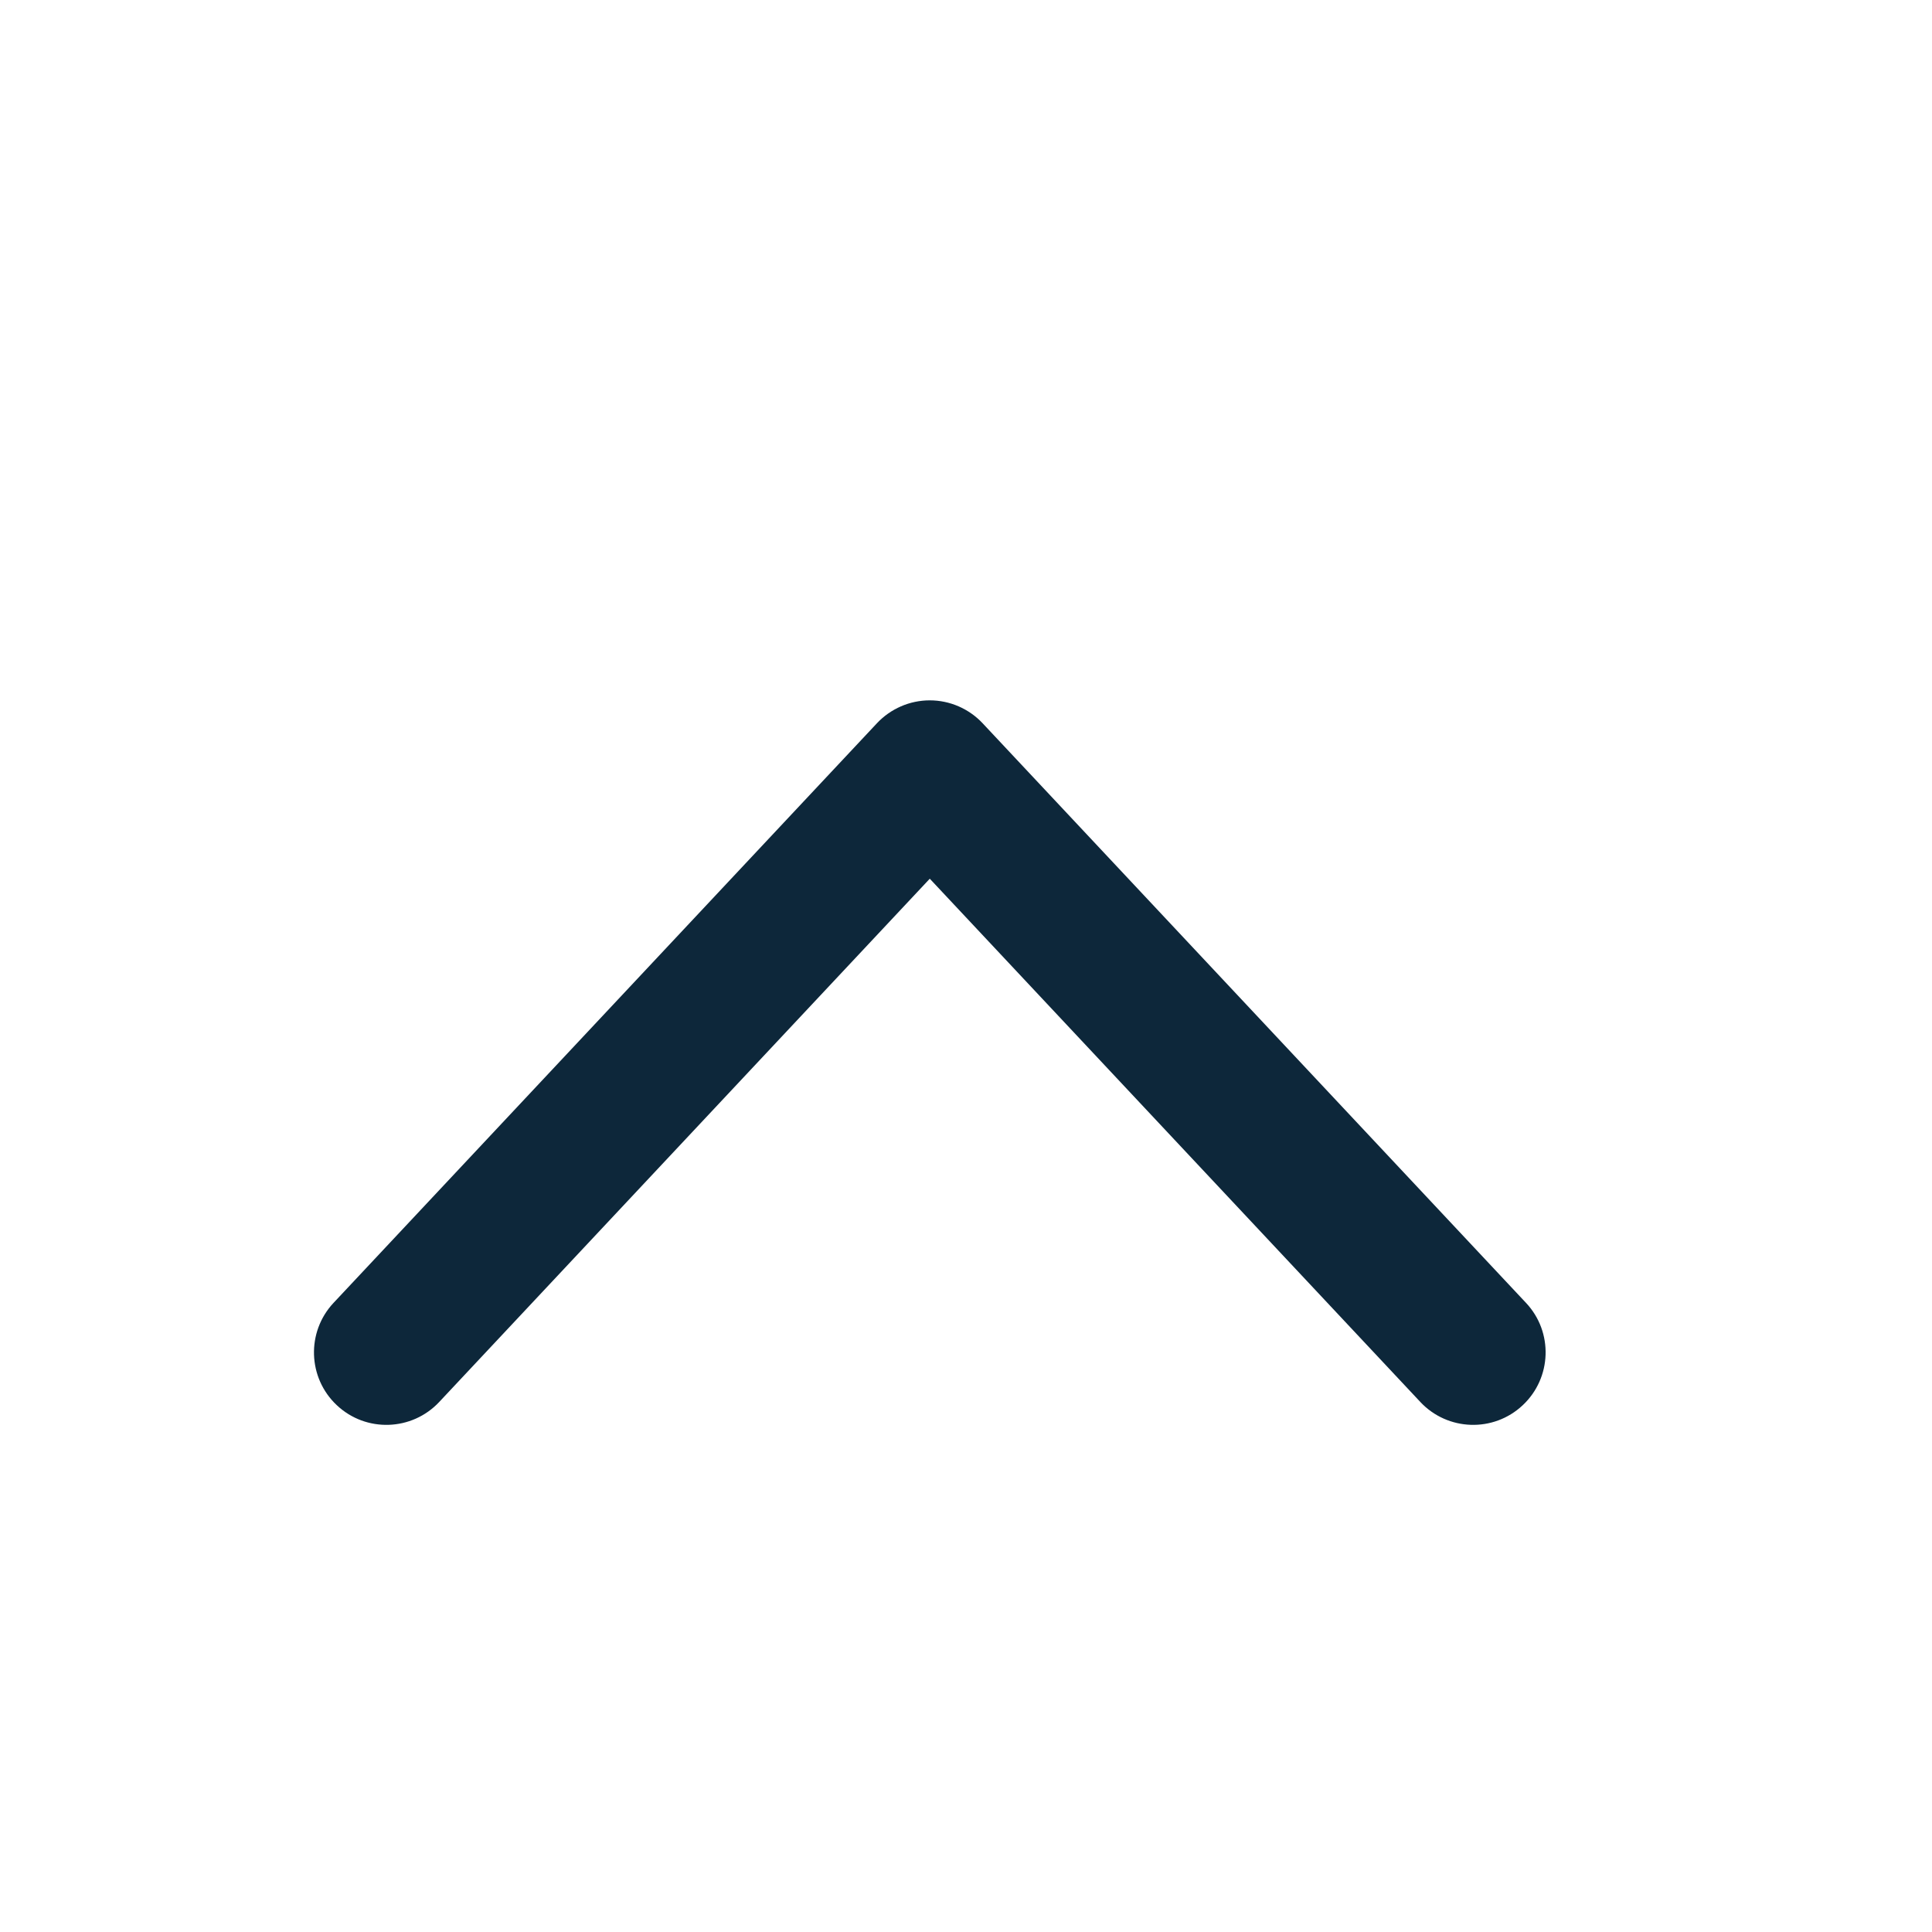
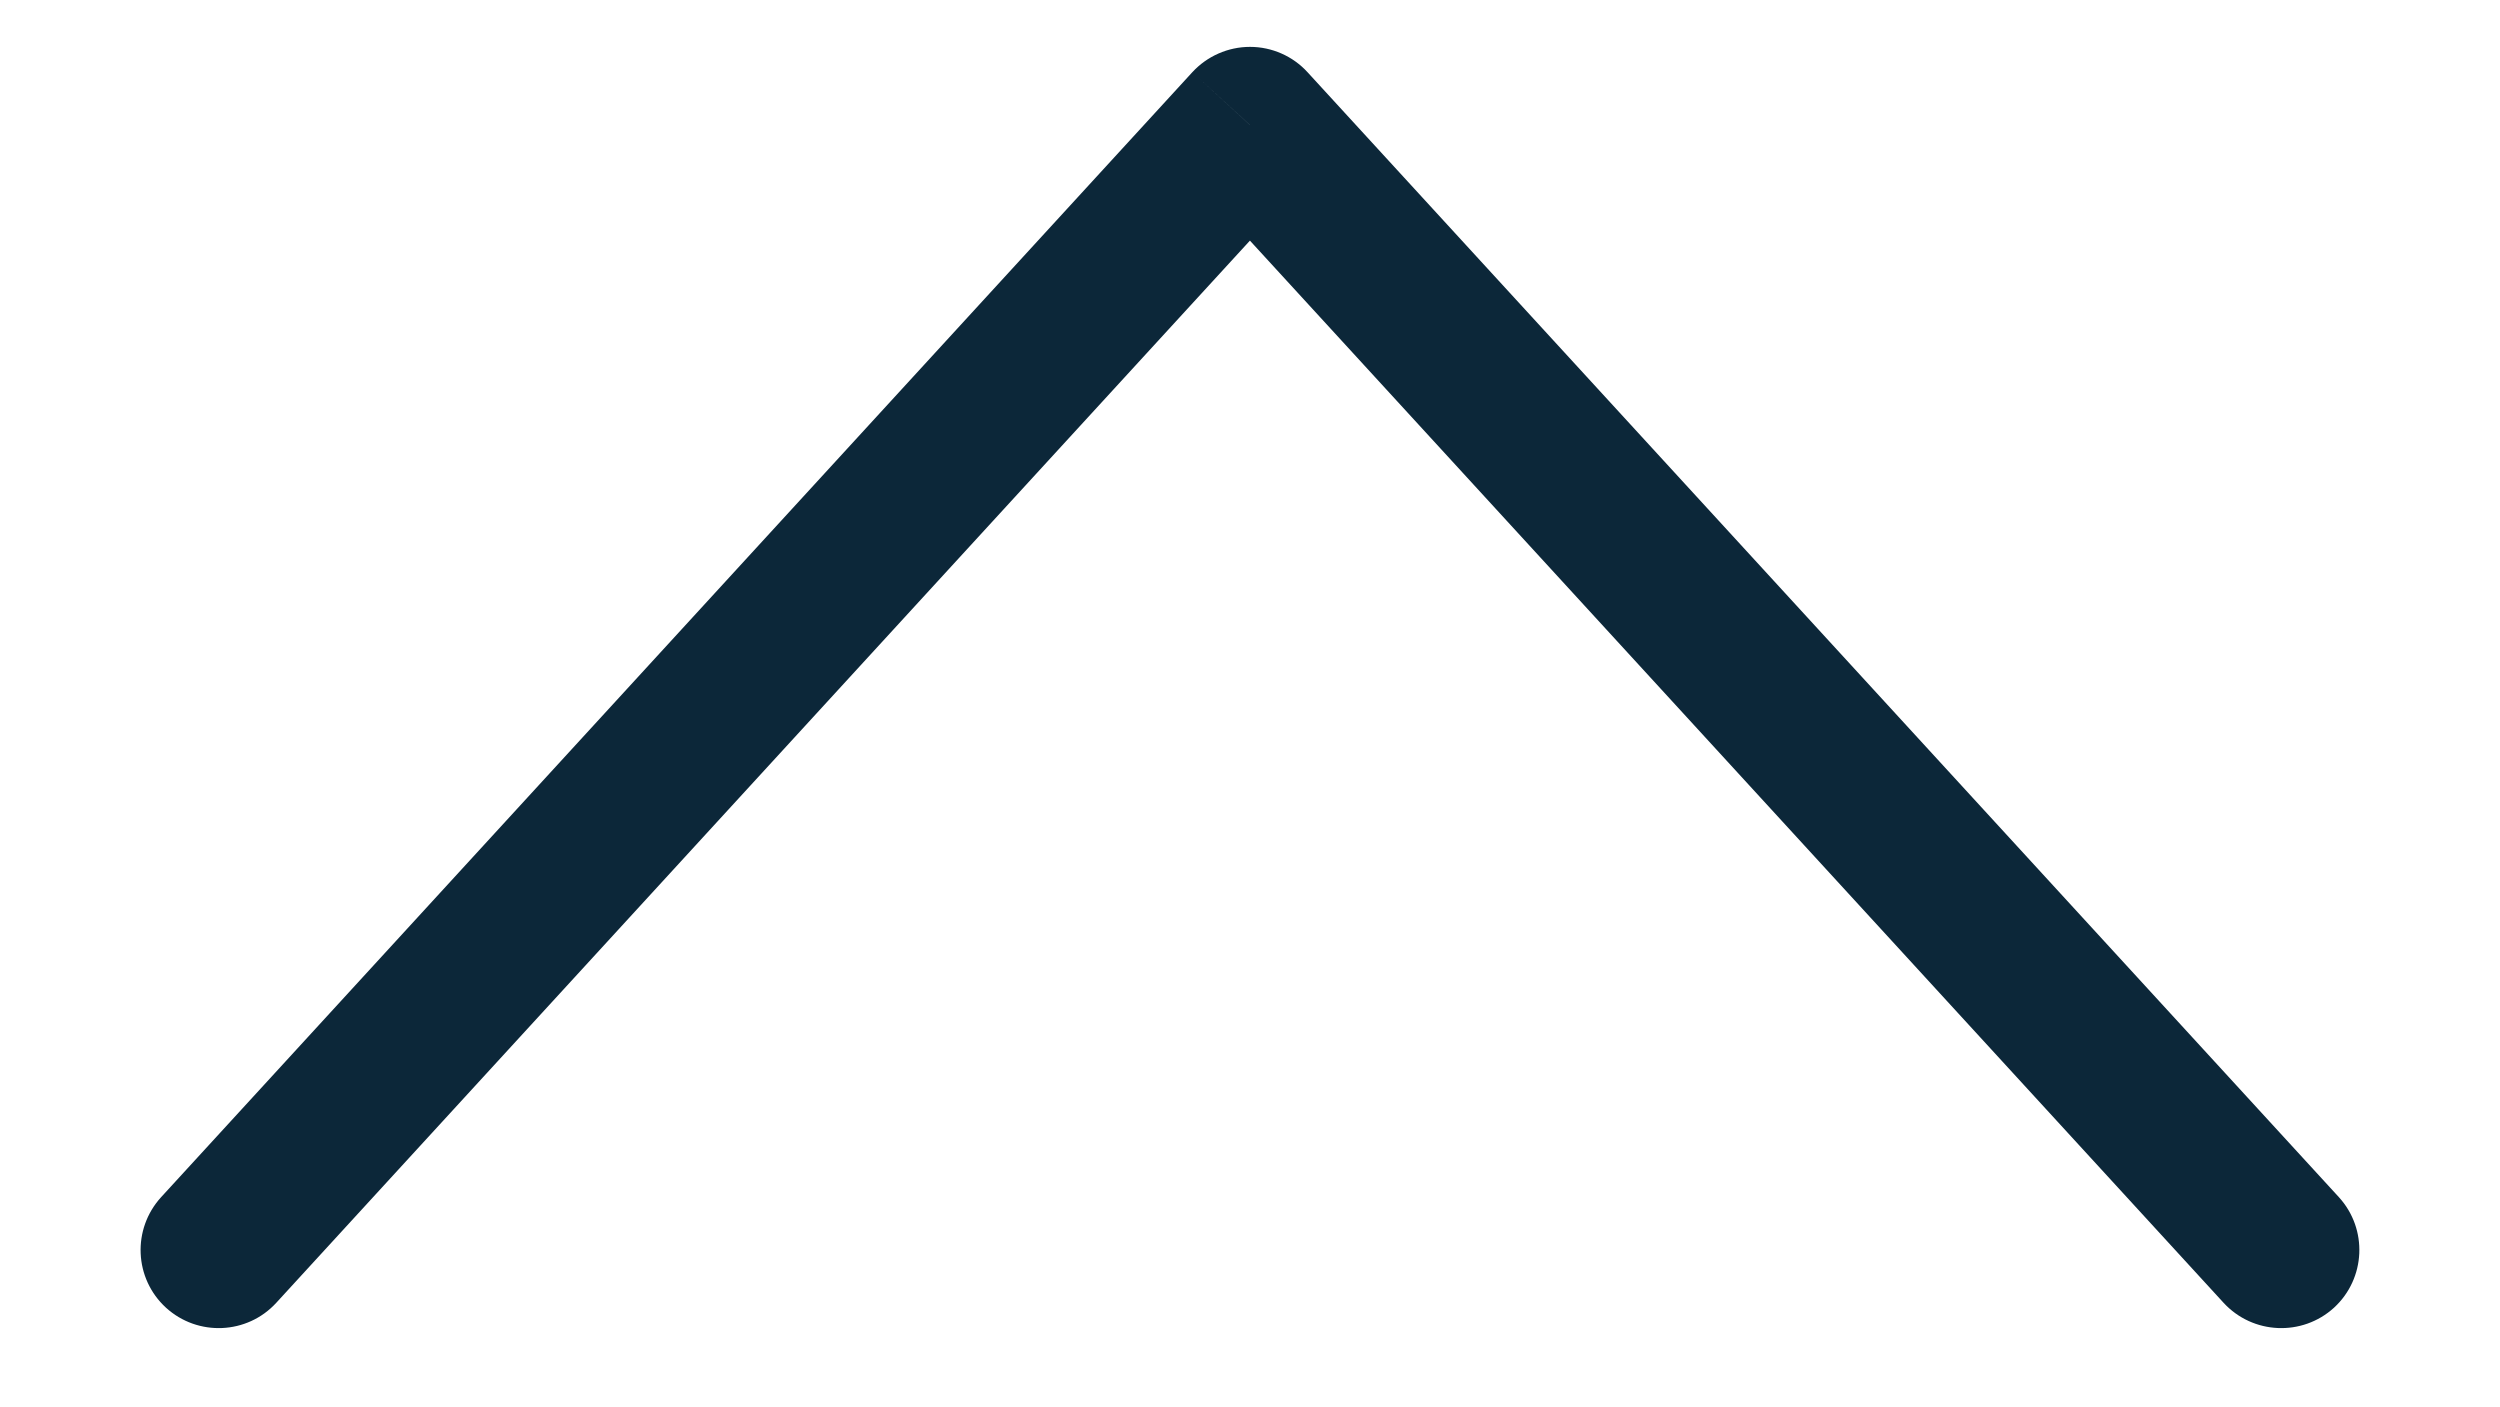
- <svg xmlns="http://www.w3.org/2000/svg" width="20" height="20" viewBox="0 0 20 20" fill="none">
-   <path d="M3.453 13.487C3.17 13.789 3.185 14.264 3.487 14.547C3.789 14.831 4.264 14.815 4.547 14.513L3.453 13.487ZM9.625 8L10.172 7.487C10.03 7.336 9.832 7.25 9.625 7.25C9.418 7.25 9.22 7.336 9.078 7.487L9.625 8ZM14.703 14.513C14.986 14.815 15.461 14.831 15.763 14.547C16.065 14.264 16.081 13.789 15.797 13.487L14.703 14.513ZM4.547 14.513L10.172 8.513L9.078 7.487L3.453 13.487L4.547 14.513ZM9.078 8.513L14.703 14.513L15.797 13.487L10.172 7.487L9.078 8.513Z" fill="#0D273A" />
+ <svg xmlns="http://www.w3.org/2000/svg" width="16" height="9" viewBox="0 0 16 9" fill="none">
+   <path d="M1.031 7.662C0.845 7.866 0.858 8.182 1.062 8.369C1.266 8.555 1.582 8.541 1.768 8.338L1.031 7.662ZM8 0.8L8.368 0.462C8.274 0.359 8.14 0.3 8 0.3C7.86 0.3 7.726 0.359 7.631 0.462L8 0.8ZM14.231 8.338C14.418 8.541 14.734 8.555 14.938 8.369C15.141 8.182 15.155 7.866 14.969 7.662L14.231 8.338ZM1.768 8.338L8.368 1.138L7.631 0.462L1.031 7.662L1.768 8.338ZM7.631 1.138L14.231 8.338L14.969 7.662L8.368 0.462L7.631 1.138Z" fill="#0C2739" />
</svg>
